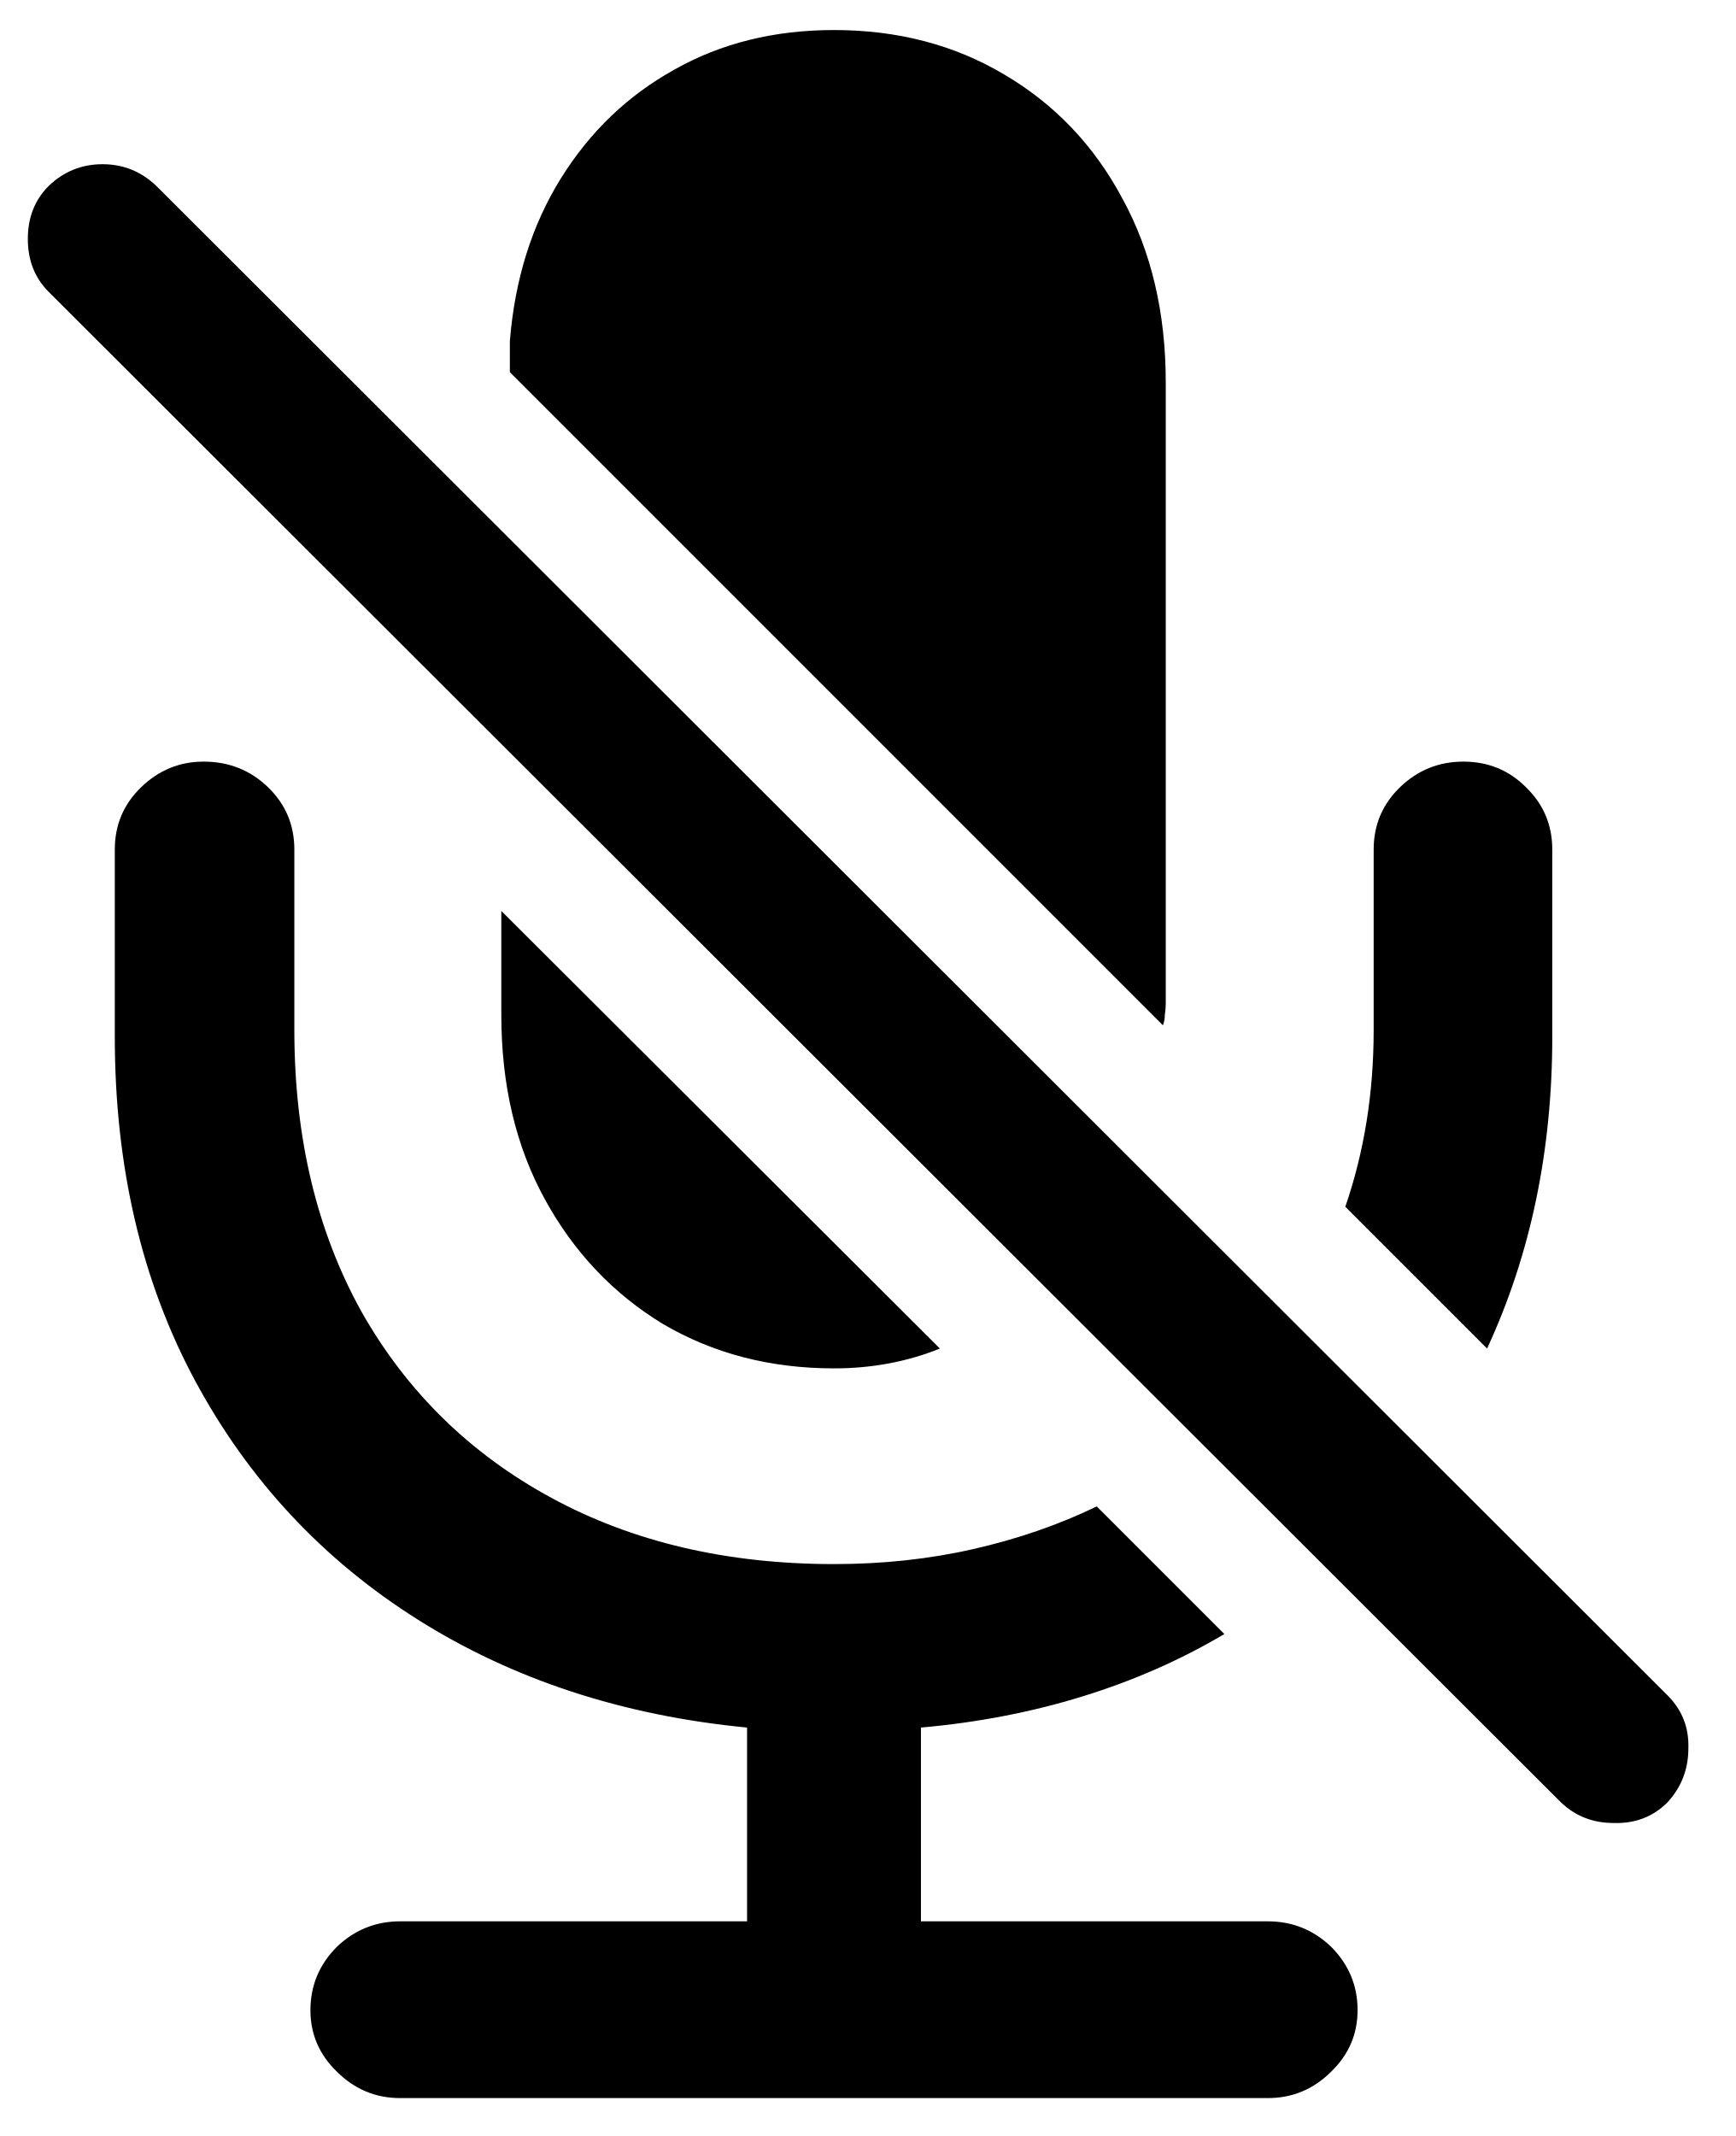
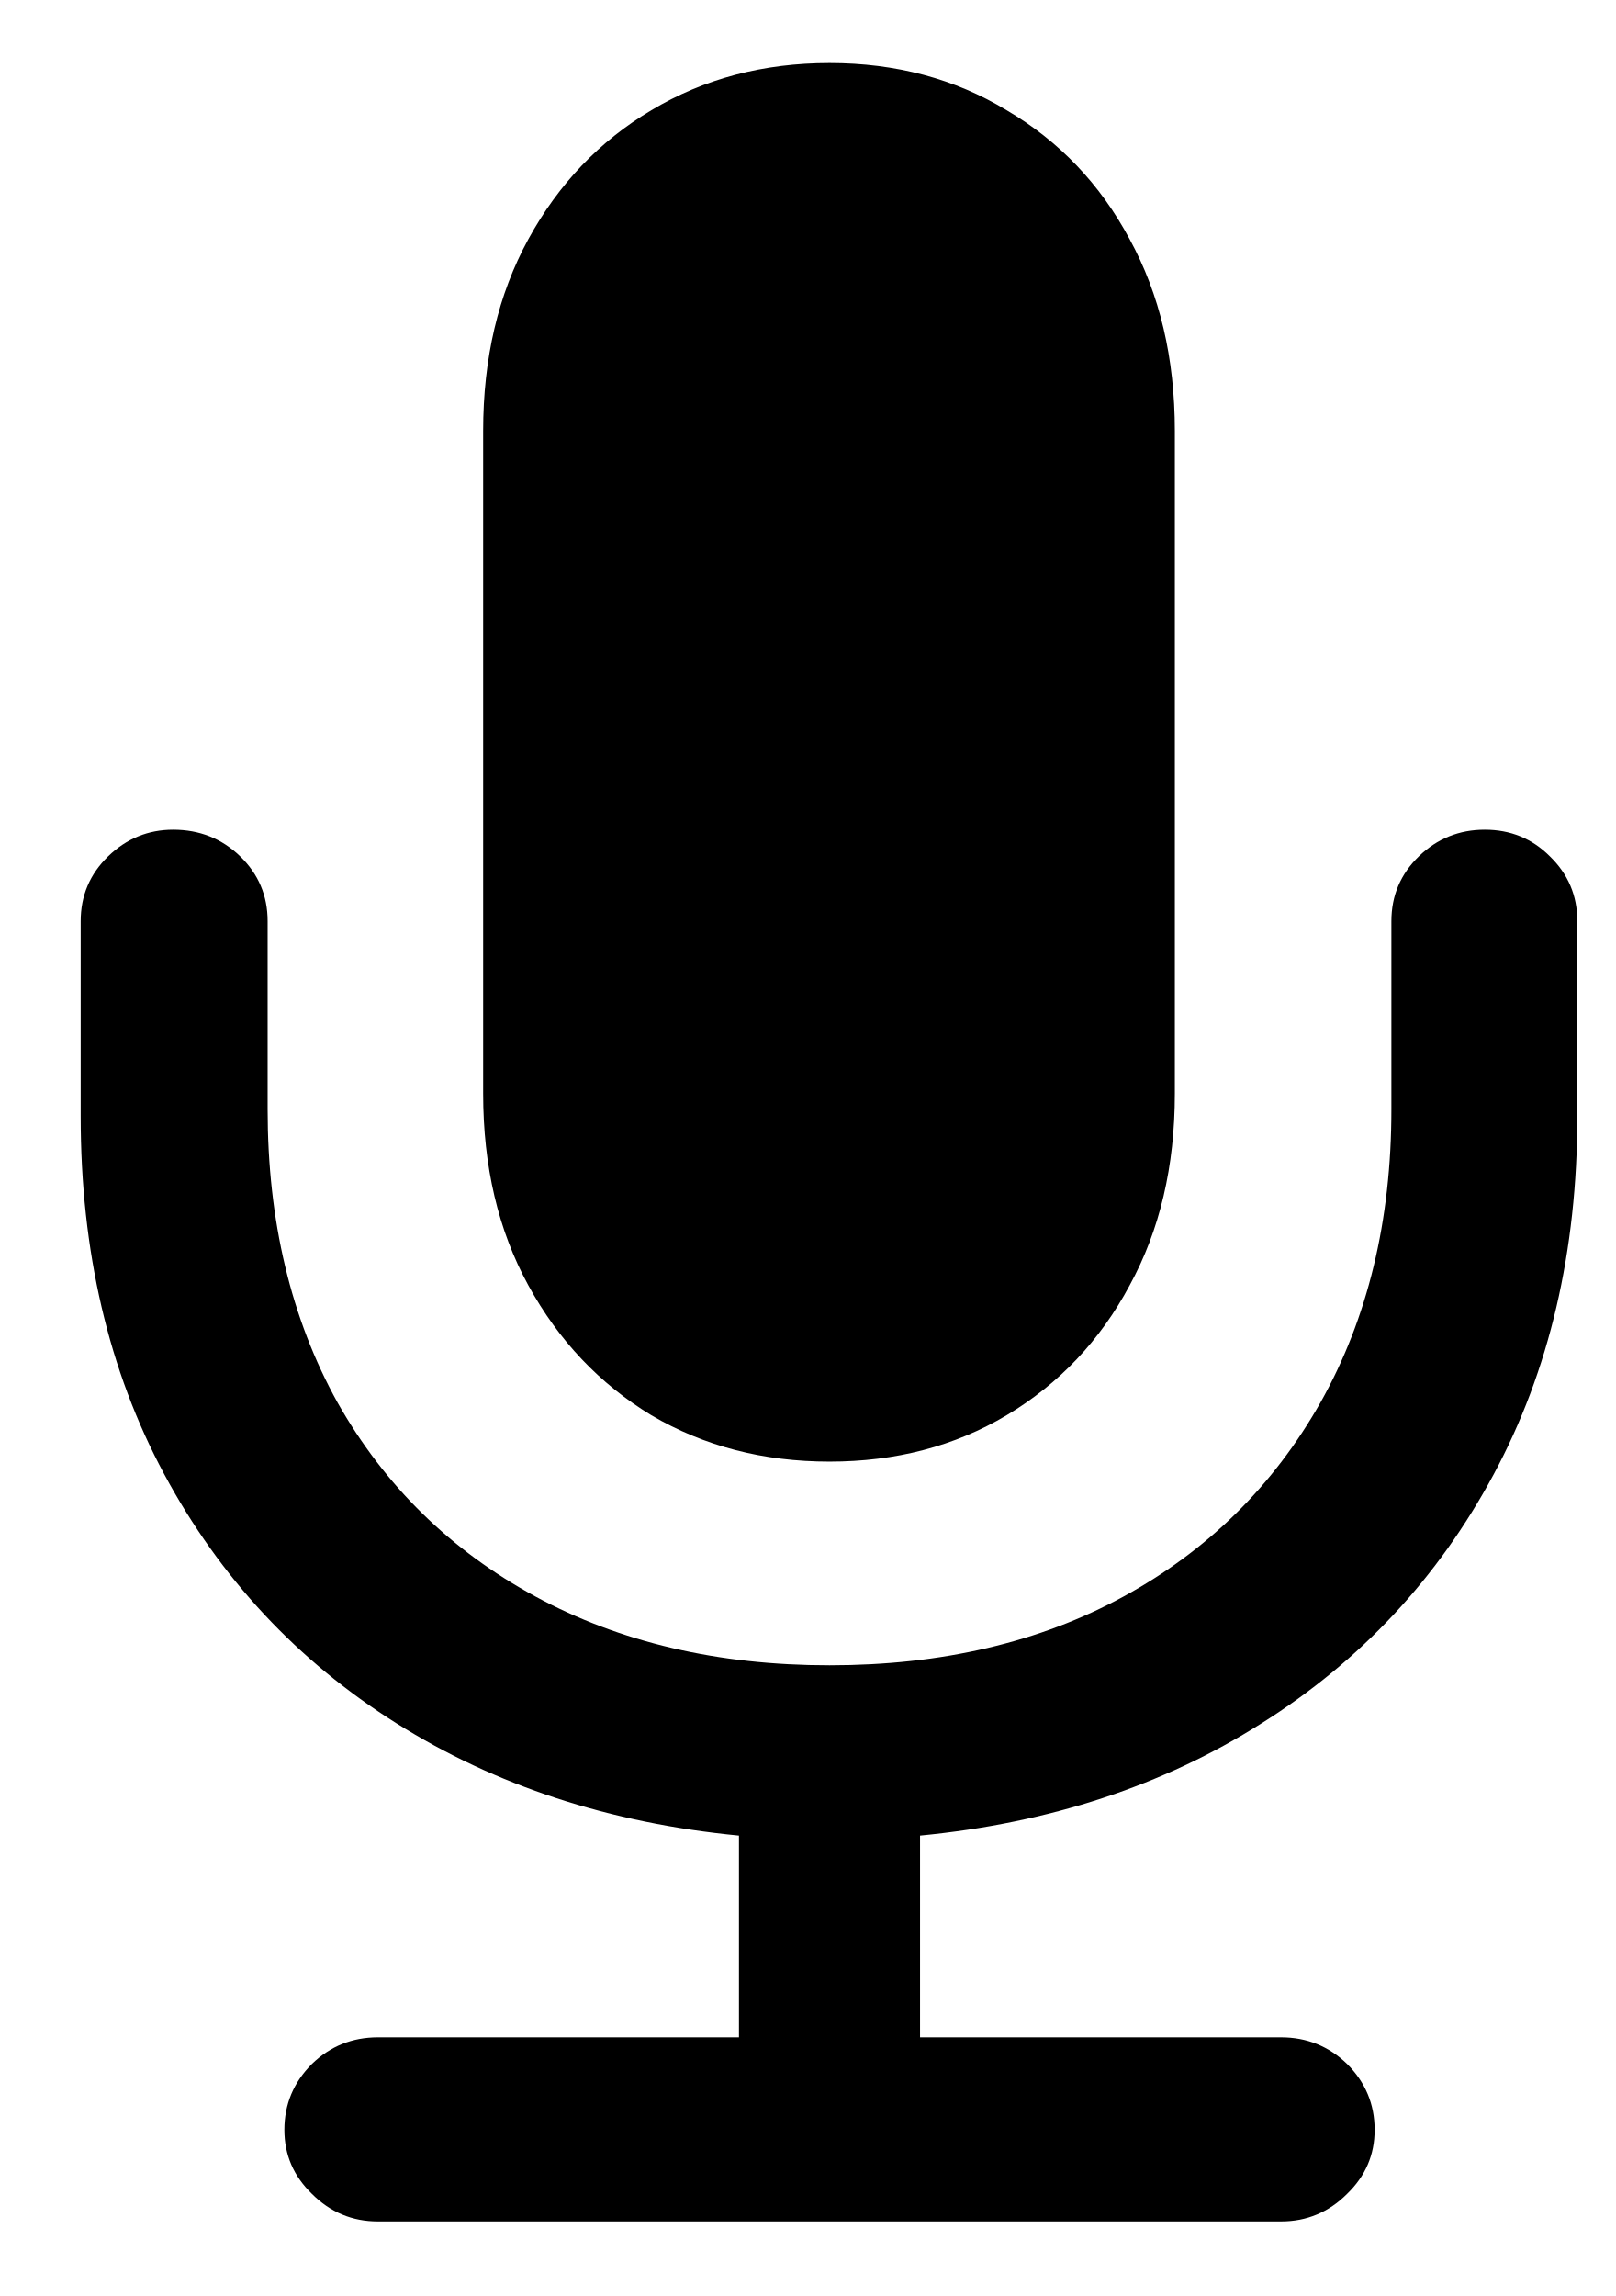
- <svg xmlns="http://www.w3.org/2000/svg" width="26" height="32" viewBox="0 0 26 32" fill="none">
-   <path d="M1.72 15.53V12.727C1.72 12.358 1.852 12.047 2.116 11.792C2.381 11.537 2.692 11.41 3.051 11.41C3.428 11.41 3.749 11.537 4.014 11.792C4.278 12.047 4.41 12.358 4.41 12.727V15.431C4.41 17.036 4.745 18.442 5.416 19.651C6.095 20.85 7.044 21.78 8.262 22.44C9.479 23.101 10.891 23.432 12.496 23.432C13.232 23.432 13.931 23.356 14.591 23.205C15.252 23.054 15.866 22.842 16.432 22.568L18.344 24.48C17.692 24.866 16.984 25.178 16.22 25.414C15.455 25.65 14.648 25.806 13.798 25.881V28.784H18.995C19.363 28.784 19.68 28.912 19.944 29.166C20.208 29.431 20.34 29.747 20.34 30.115C20.34 30.474 20.208 30.781 19.944 31.036C19.68 31.3 19.363 31.432 18.995 31.432H5.996C5.628 31.432 5.312 31.3 5.047 31.036C4.783 30.781 4.651 30.474 4.651 30.115C4.651 29.747 4.783 29.431 5.047 29.166C5.312 28.912 5.628 28.784 5.996 28.784H11.193V25.881C9.333 25.702 7.691 25.164 6.265 24.267C4.84 23.37 3.726 22.176 2.923 20.685C2.121 19.193 1.72 17.475 1.72 15.53ZM20.156 18.079C20.439 17.258 20.581 16.375 20.581 15.431V12.727C20.581 12.358 20.713 12.047 20.977 11.792C21.242 11.537 21.558 11.41 21.926 11.41C22.294 11.41 22.606 11.537 22.861 11.792C23.125 12.047 23.257 12.358 23.257 12.727V15.53C23.257 17.239 22.932 18.797 22.28 20.203L20.156 18.079ZM12.496 20.5C11.542 20.5 10.688 20.279 9.933 19.835C9.187 19.382 8.597 18.759 8.163 17.966C7.728 17.173 7.511 16.252 7.511 15.205V13.647L14.082 20.203C13.591 20.401 13.062 20.5 12.496 20.5ZM12.496 0.45C11.599 0.45 10.801 0.648 10.102 1.044C9.404 1.431 8.838 1.974 8.403 2.673C7.969 3.371 7.714 4.183 7.639 5.108V5.576L17.423 15.36C17.442 15.313 17.452 15.261 17.452 15.205C17.461 15.148 17.466 15.091 17.466 15.035V5.731C17.466 4.684 17.249 3.763 16.814 2.97C16.39 2.177 15.8 1.559 15.044 1.115C14.299 0.672 13.449 0.45 12.496 0.45ZM23.385 27L0.729 4.372C0.521 4.164 0.417 3.9 0.417 3.579C0.417 3.258 0.521 2.994 0.729 2.786C0.955 2.569 1.224 2.46 1.536 2.46C1.847 2.46 2.116 2.569 2.343 2.786L24.985 25.4C25.202 25.617 25.306 25.881 25.296 26.193C25.296 26.504 25.192 26.773 24.985 27C24.768 27.217 24.499 27.321 24.178 27.311C23.866 27.311 23.602 27.208 23.385 27Z" fill="black" />
+ <svg xmlns="http://www.w3.org/2000/svg" width="19" height="27" viewBox="0 0 19 27" fill="none">
+   <path d="M0.949 13.125V10.833C0.949 10.532 1.057 10.278 1.273 10.069C1.489 9.861 1.744 9.757 2.037 9.757C2.346 9.757 2.608 9.861 2.824 10.069C3.04 10.278 3.148 10.532 3.148 10.833V13.044C3.148 14.356 3.422 15.505 3.97 16.493C4.525 17.473 5.301 18.233 6.296 18.773C7.292 19.313 8.445 19.583 9.757 19.583C11.076 19.583 12.23 19.313 13.218 18.773C14.205 18.233 14.977 17.473 15.532 16.493C16.088 15.505 16.366 14.356 16.366 13.044V10.833C16.366 10.532 16.474 10.278 16.69 10.069C16.906 9.861 17.164 9.757 17.465 9.757C17.766 9.757 18.021 9.861 18.229 10.069C18.445 10.278 18.553 10.532 18.553 10.833V13.125C18.553 14.714 18.225 16.119 17.569 17.338C16.914 18.557 16.003 19.533 14.838 20.266C13.681 20.999 12.342 21.439 10.822 21.586V23.958H15.069C15.37 23.958 15.629 24.062 15.845 24.271C16.061 24.487 16.169 24.745 16.169 25.046C16.169 25.34 16.061 25.59 15.845 25.799C15.629 26.015 15.37 26.123 15.069 26.123H4.444C4.144 26.123 3.885 26.015 3.669 25.799C3.453 25.59 3.345 25.34 3.345 25.046C3.345 24.745 3.453 24.487 3.669 24.271C3.885 24.062 4.144 23.958 4.444 23.958H8.692V21.586C7.172 21.439 5.829 20.999 4.664 20.266C3.499 19.533 2.589 18.557 1.933 17.338C1.277 16.119 0.949 14.714 0.949 13.125ZM9.757 17.188C8.978 17.188 8.279 17.006 7.662 16.643C7.052 16.273 6.57 15.764 6.215 15.116C5.86 14.468 5.683 13.715 5.683 12.859V5.069C5.683 4.213 5.86 3.461 6.215 2.812C6.57 2.164 7.052 1.659 7.662 1.296C8.279 0.926 8.978 0.741 9.757 0.741C10.536 0.741 11.231 0.926 11.84 1.296C12.458 1.659 12.94 2.164 13.287 2.812C13.642 3.461 13.819 4.213 13.819 5.069V12.859C13.819 13.715 13.642 14.468 13.287 15.116C12.94 15.764 12.458 16.273 11.84 16.643C11.231 17.006 10.536 17.188 9.757 17.188Z" fill="black" />
</svg>
